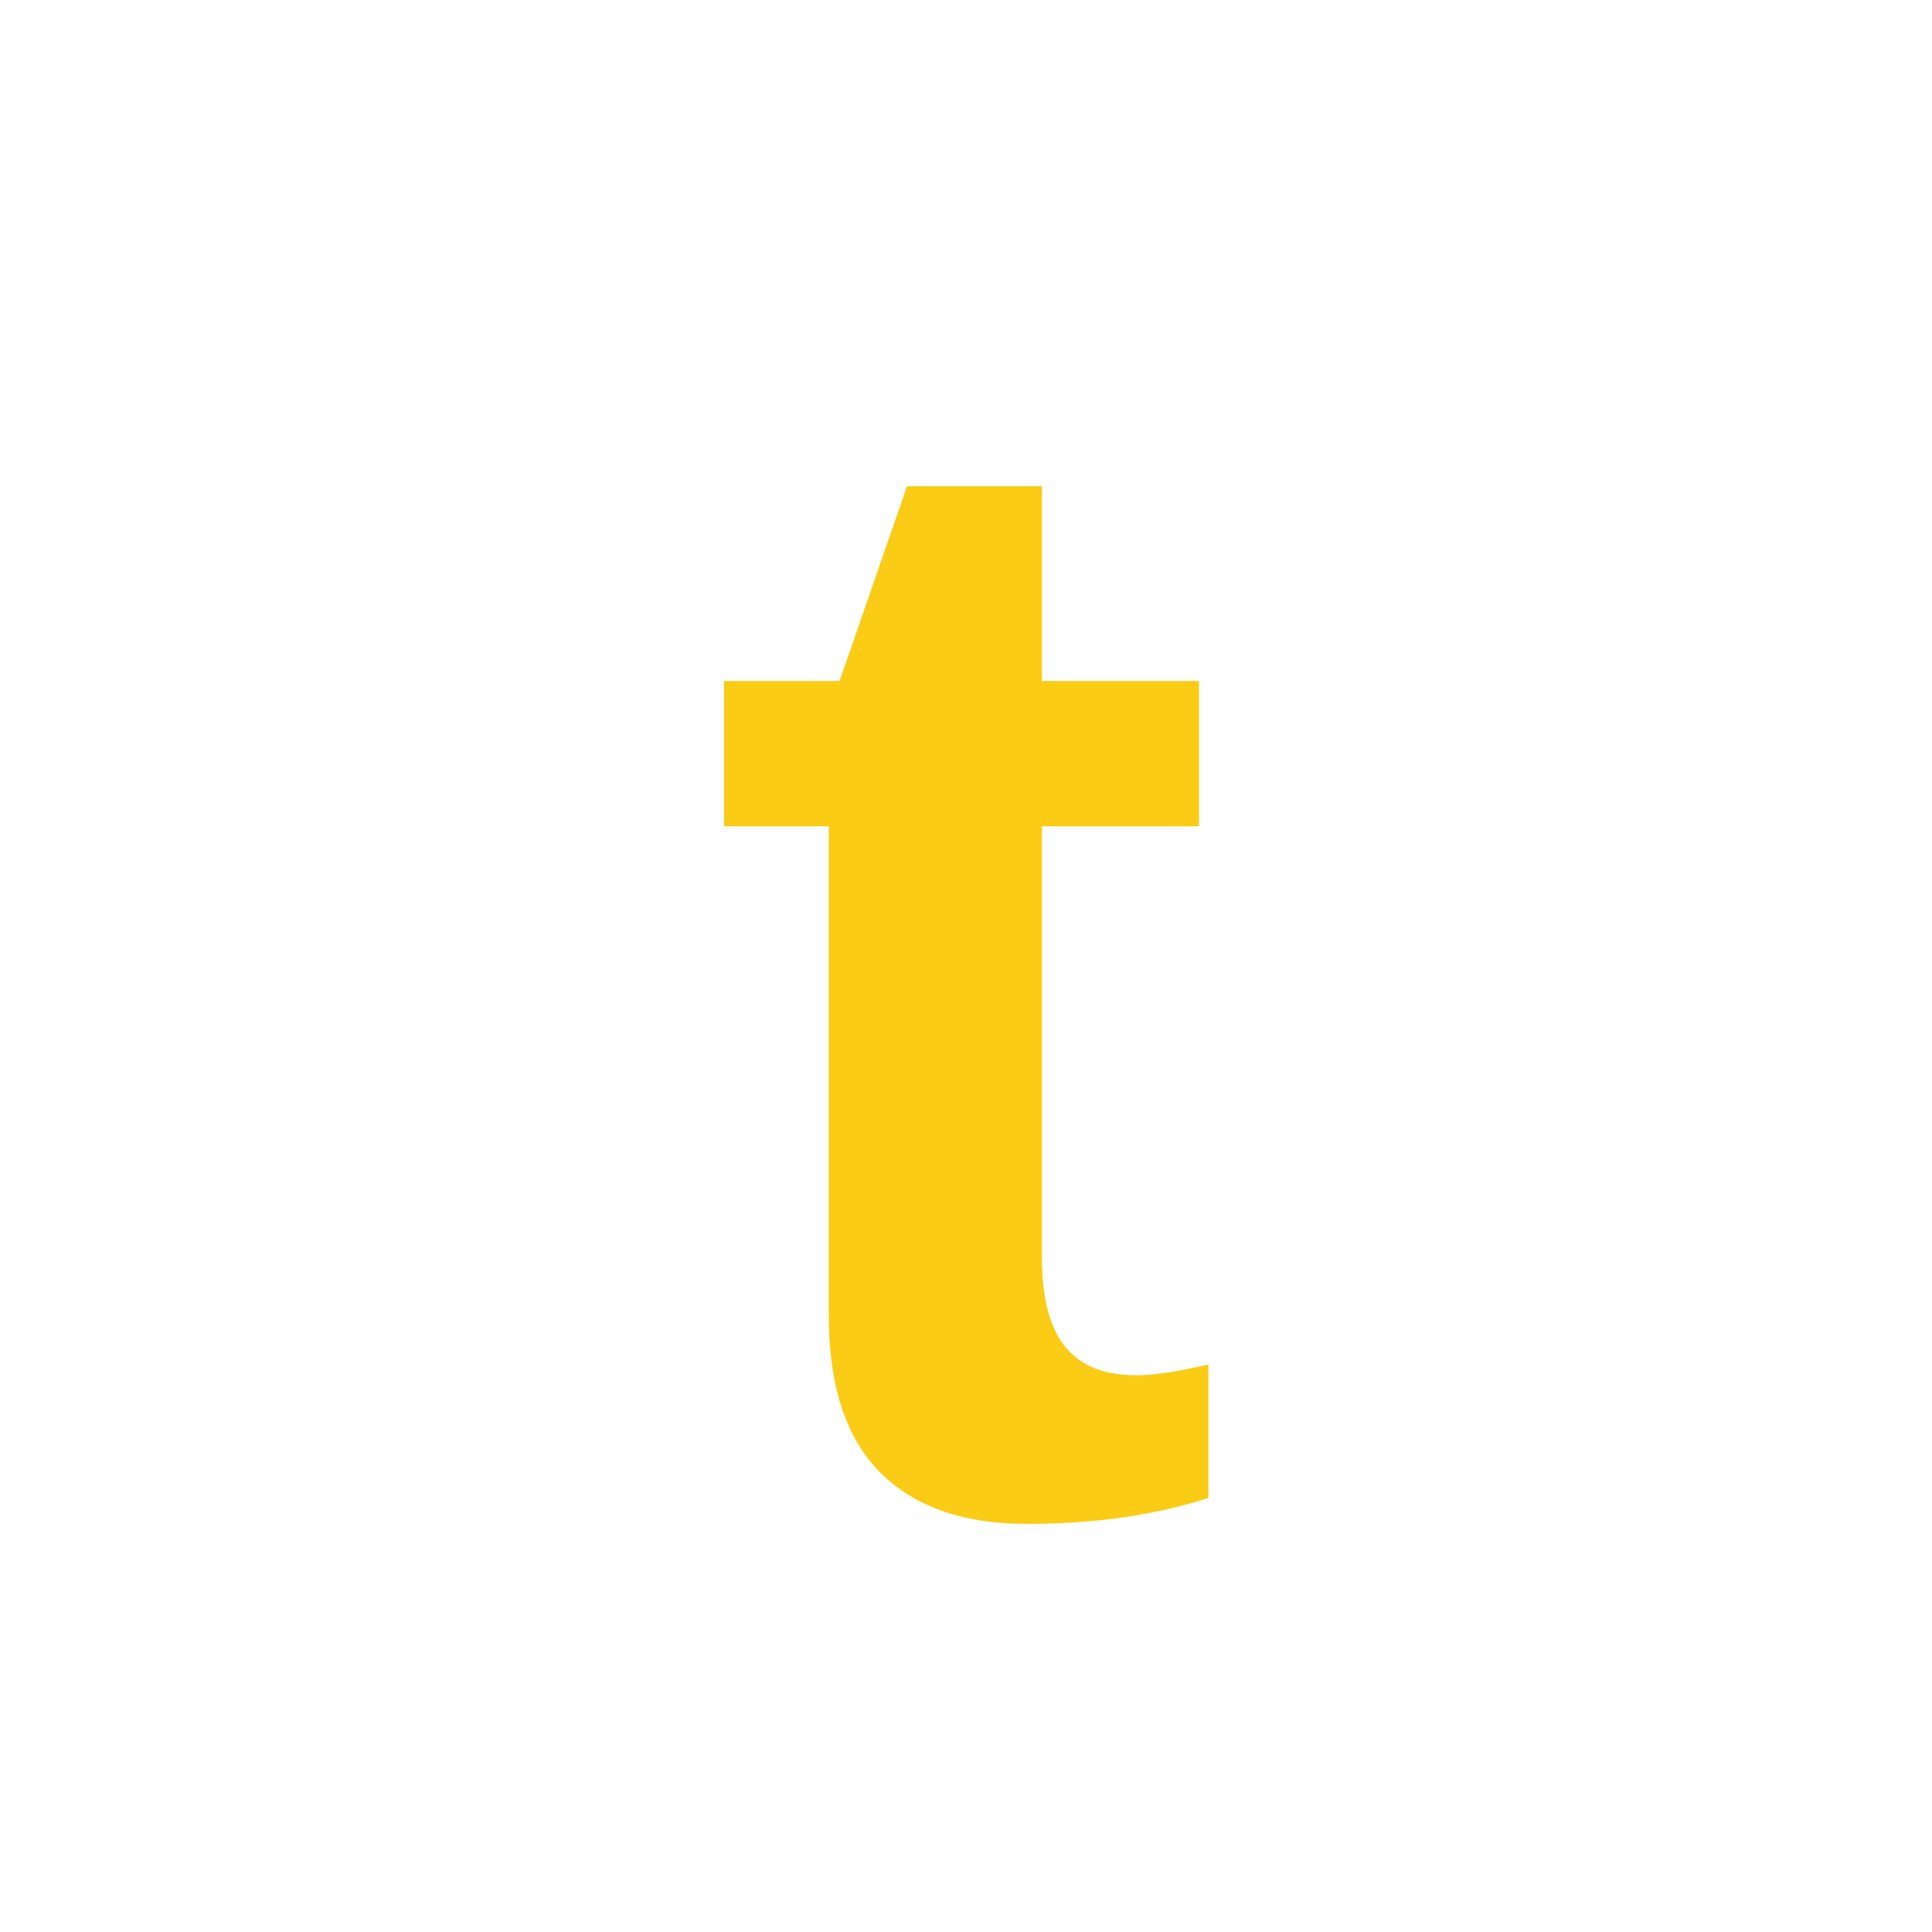
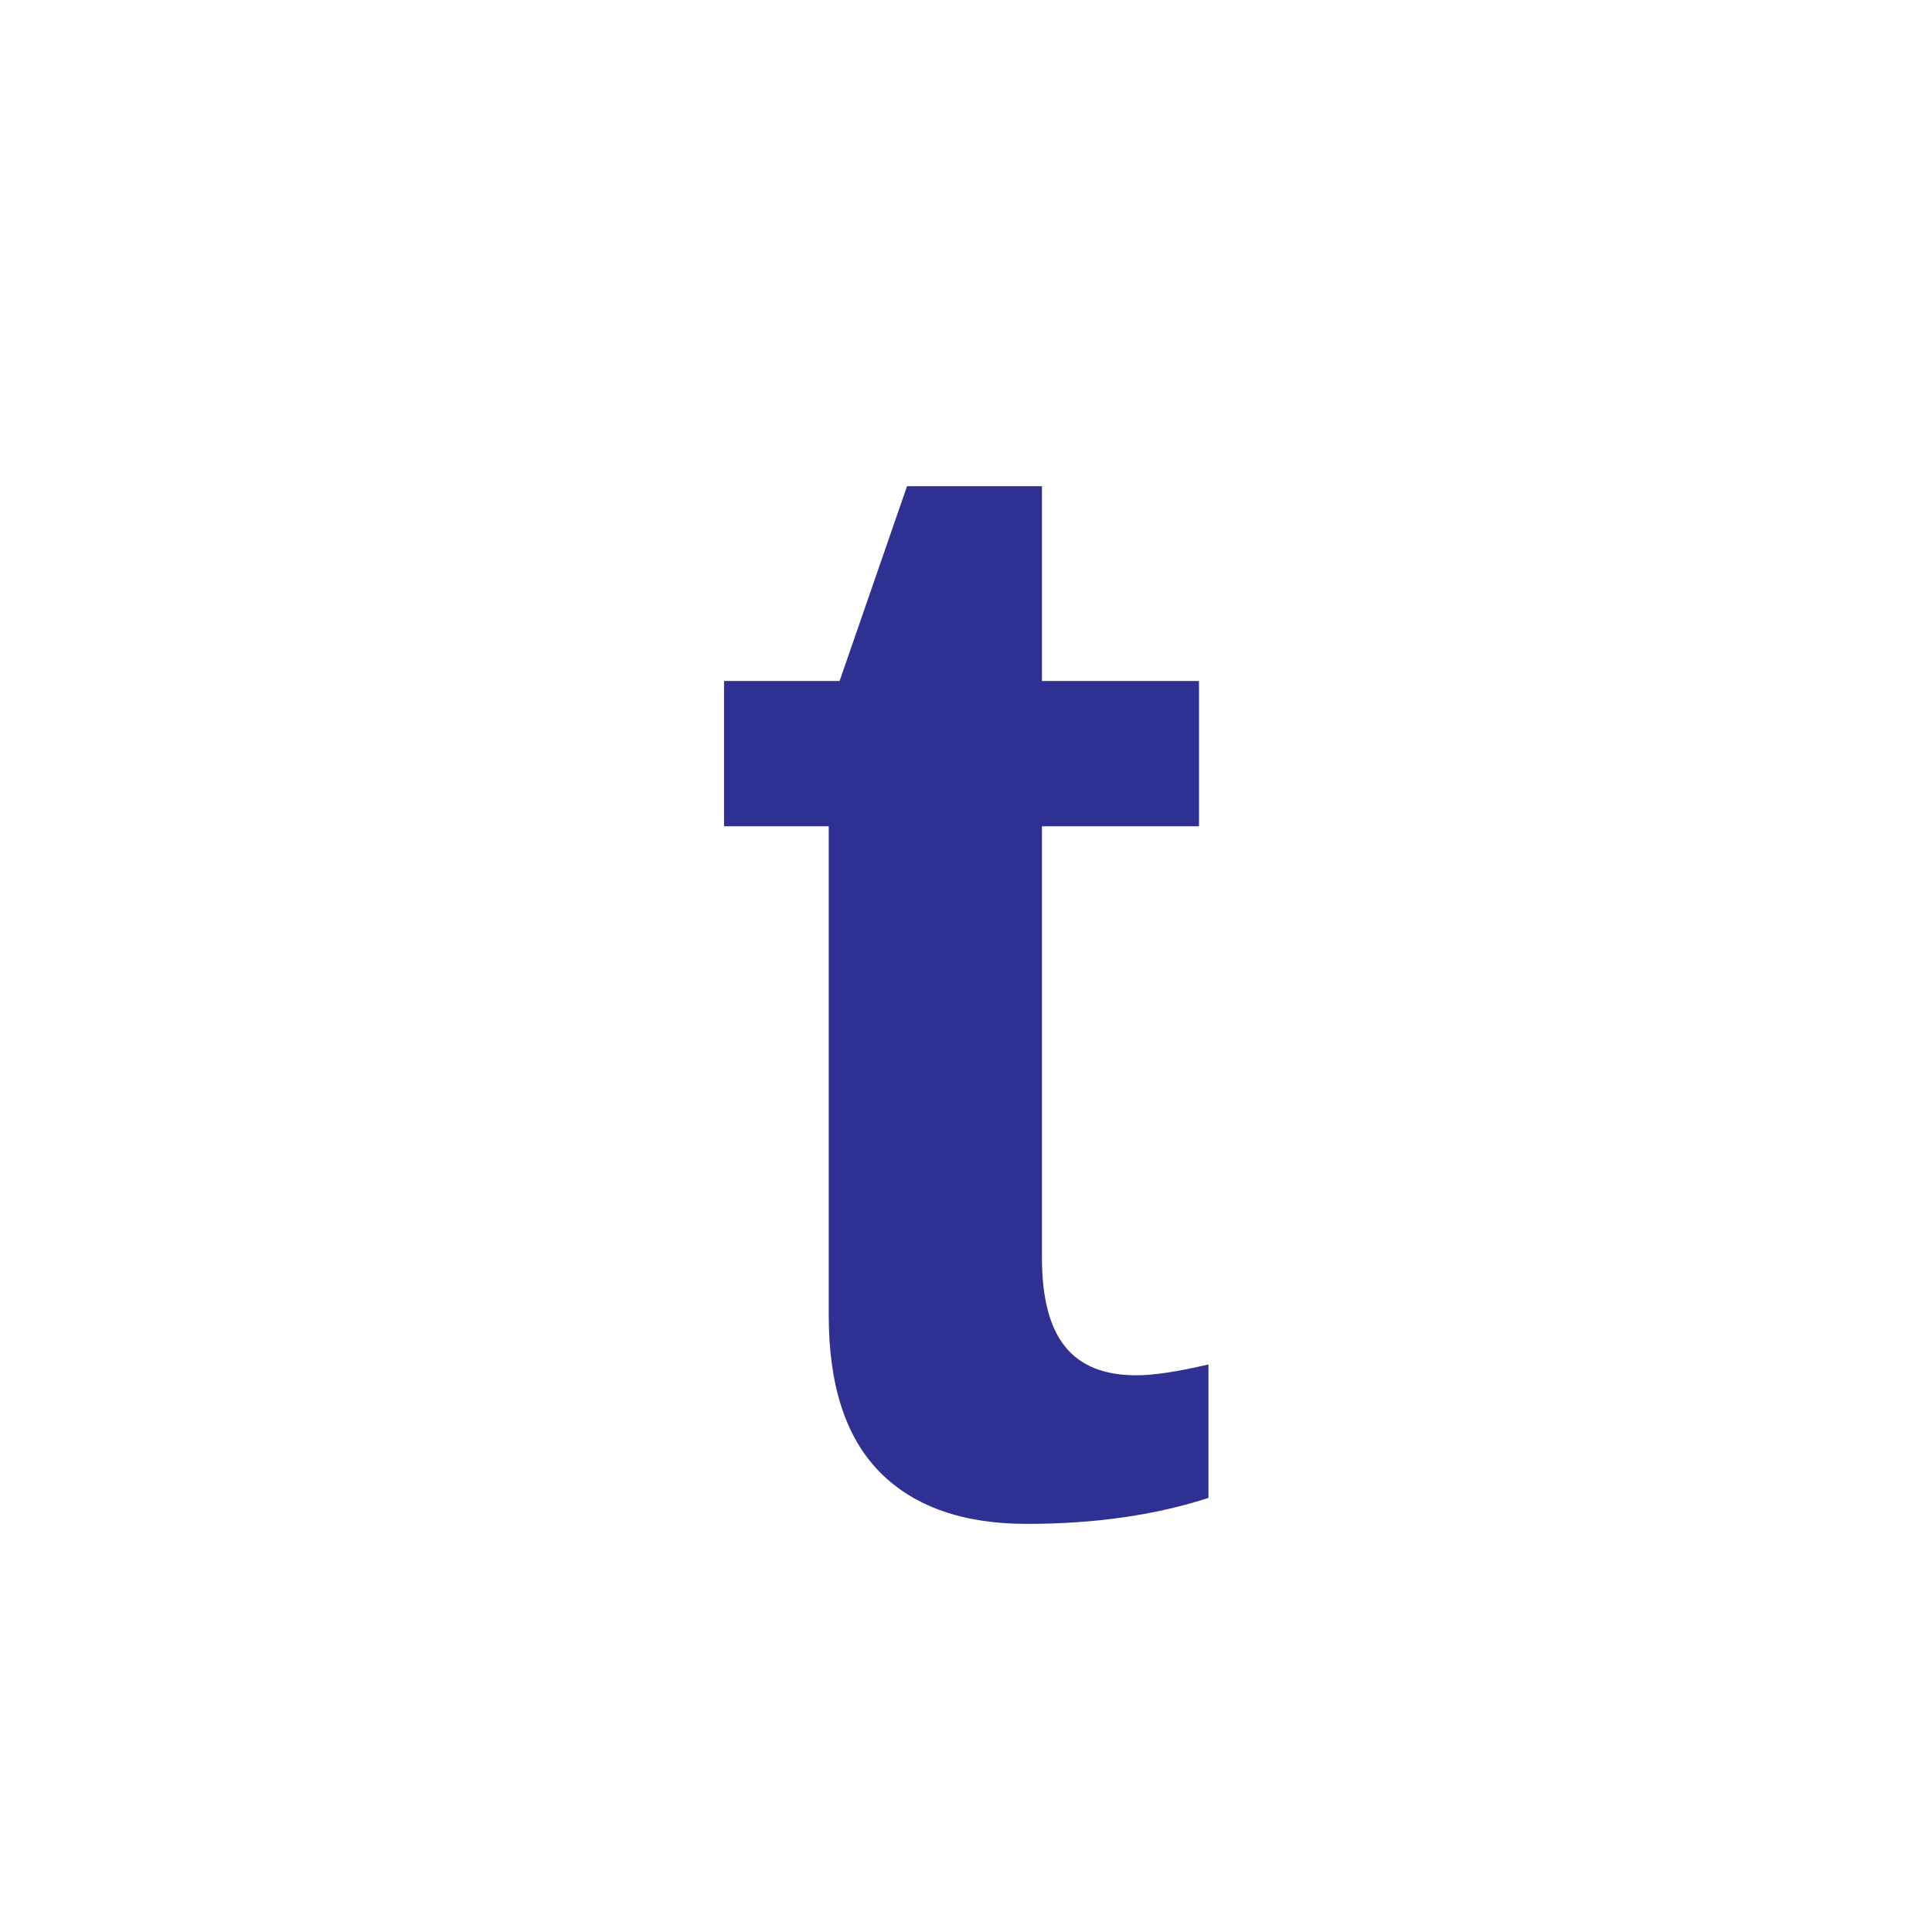
<svg xmlns="http://www.w3.org/2000/svg" viewBox="0 0 64 64">
  <rect width="64" height="64" fill="none" />
-   <text x="50%" y="50%" text-anchor="middle" dominant-baseline="central" font-family="Arial, sans-serif" font-size="52" font-weight="700" fill="#FACC15">
+   <text x="50%" y="50%" text-anchor="middle" dominant-baseline="central" font-family="Arial, sans-serif" font-size="52" font-weight="700" fill="#2E3192">
    t
  </text>
</svg>
